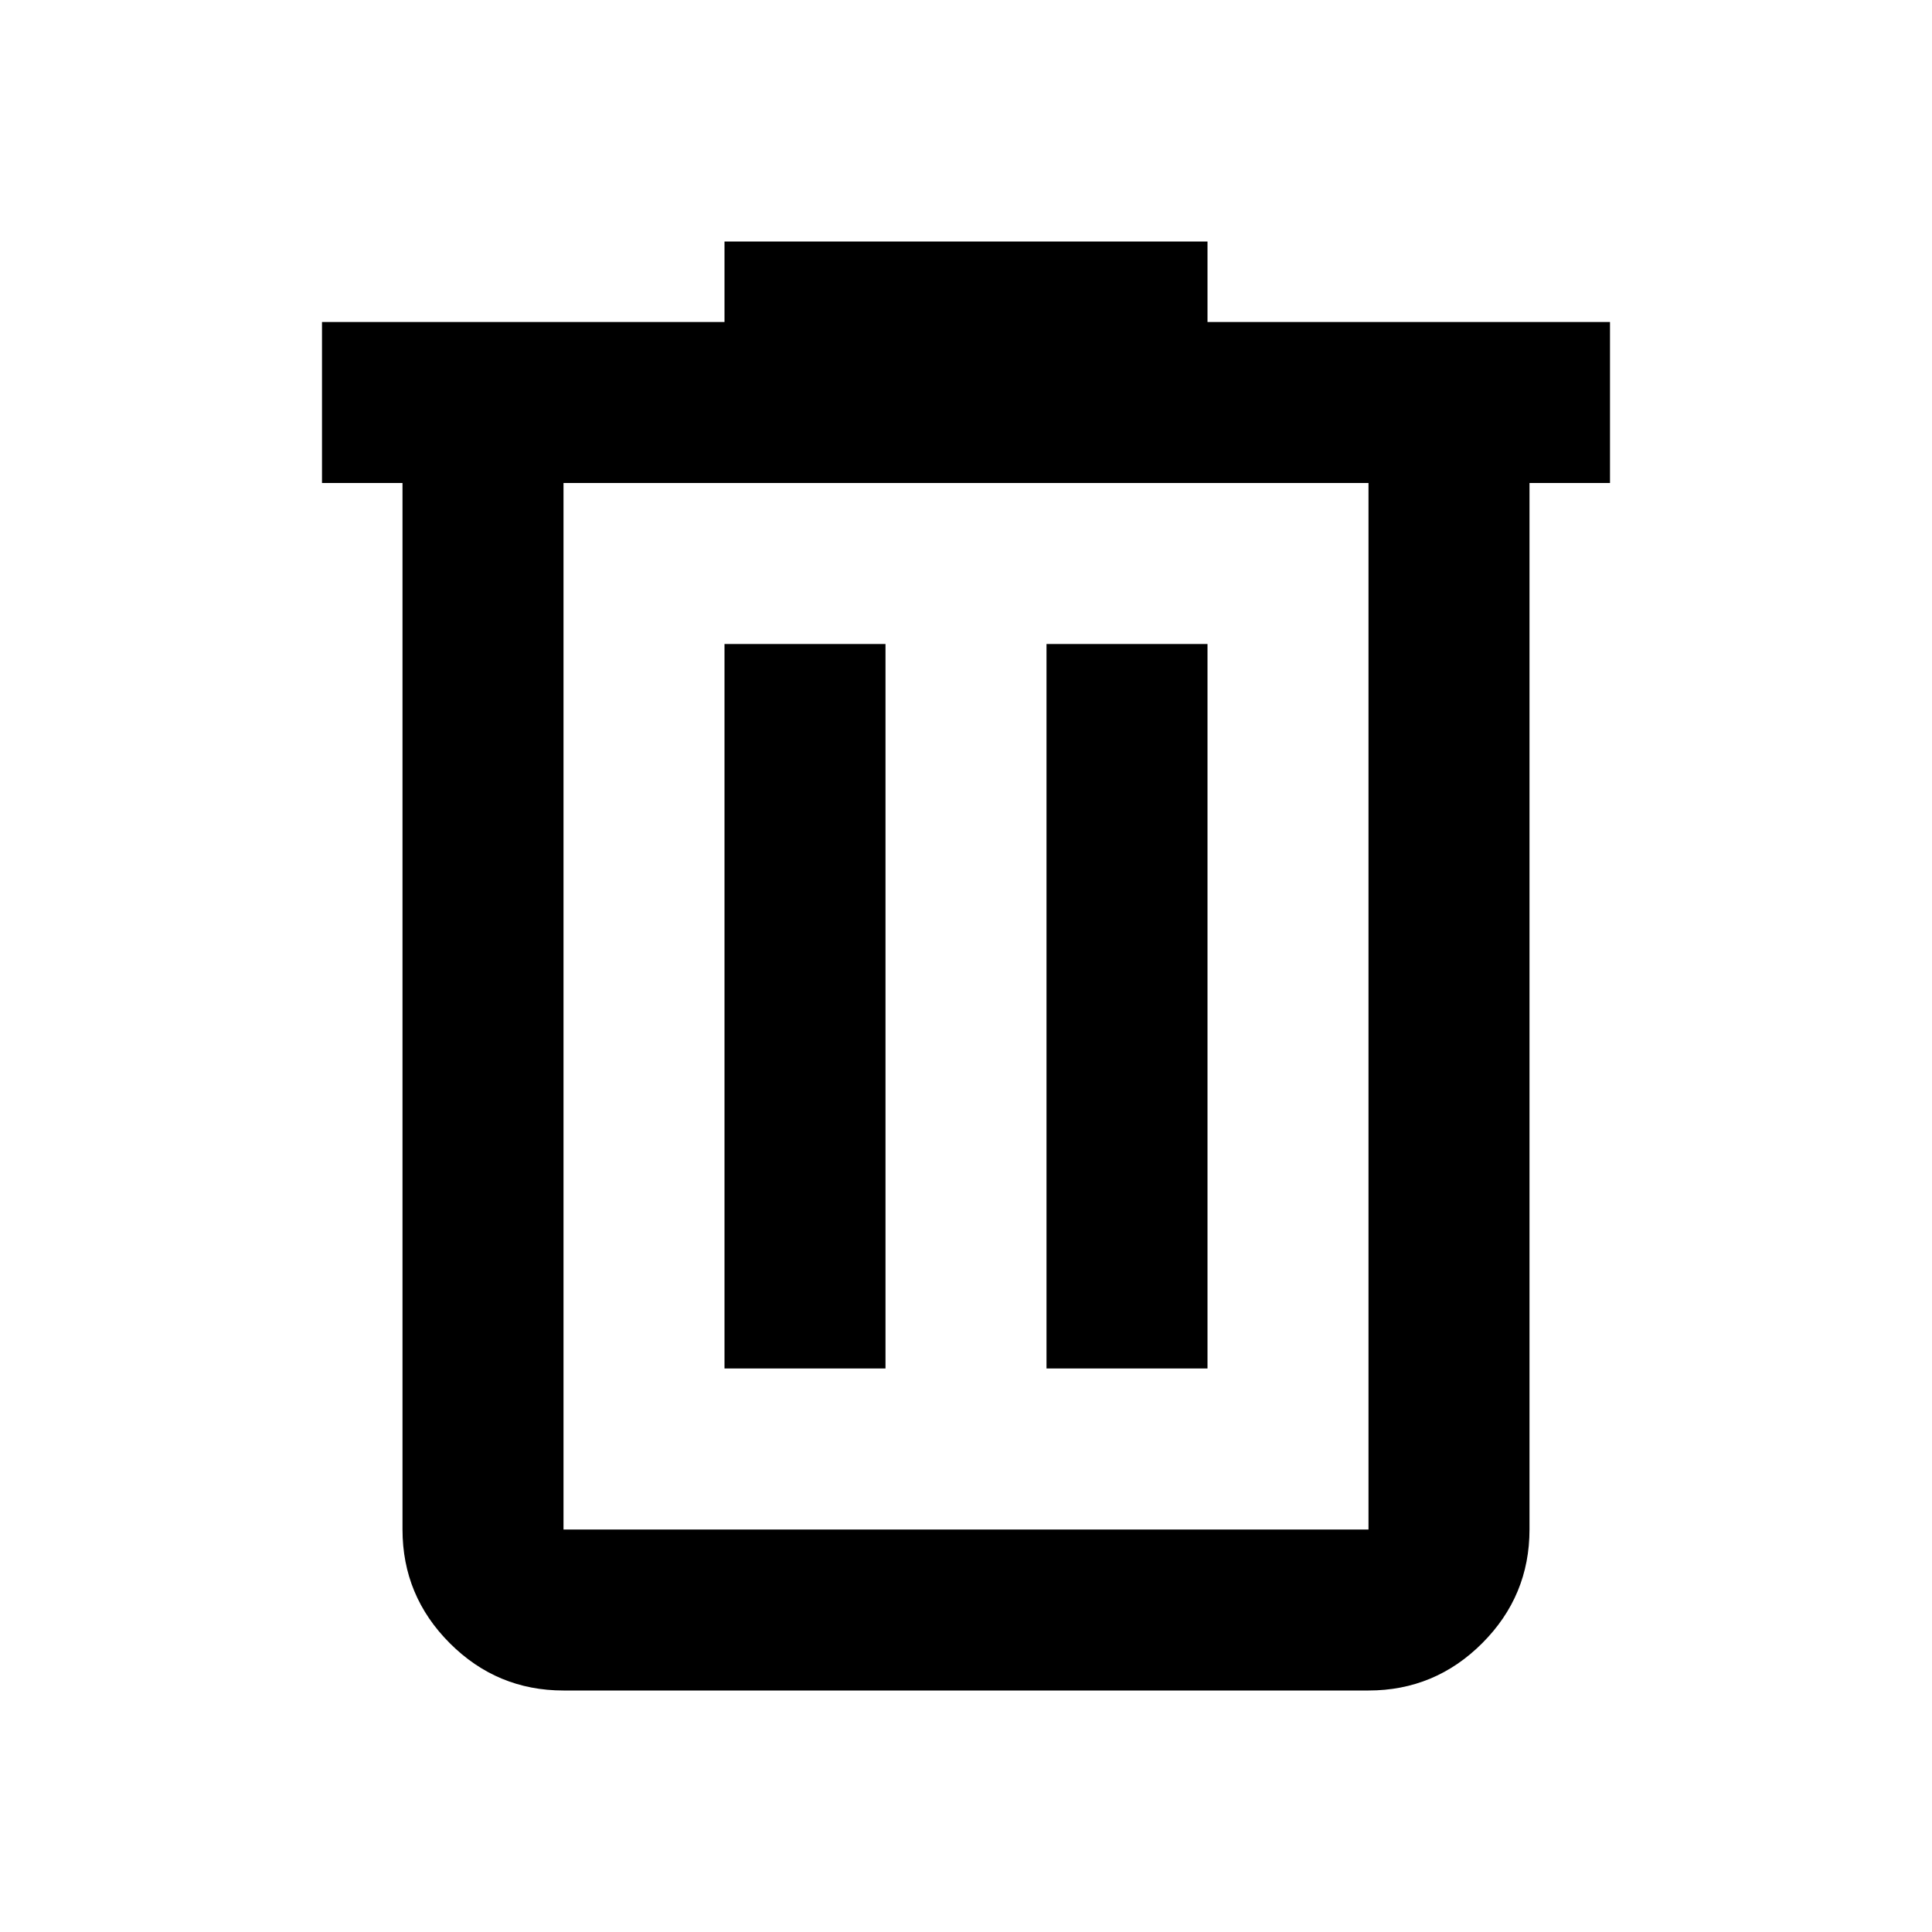
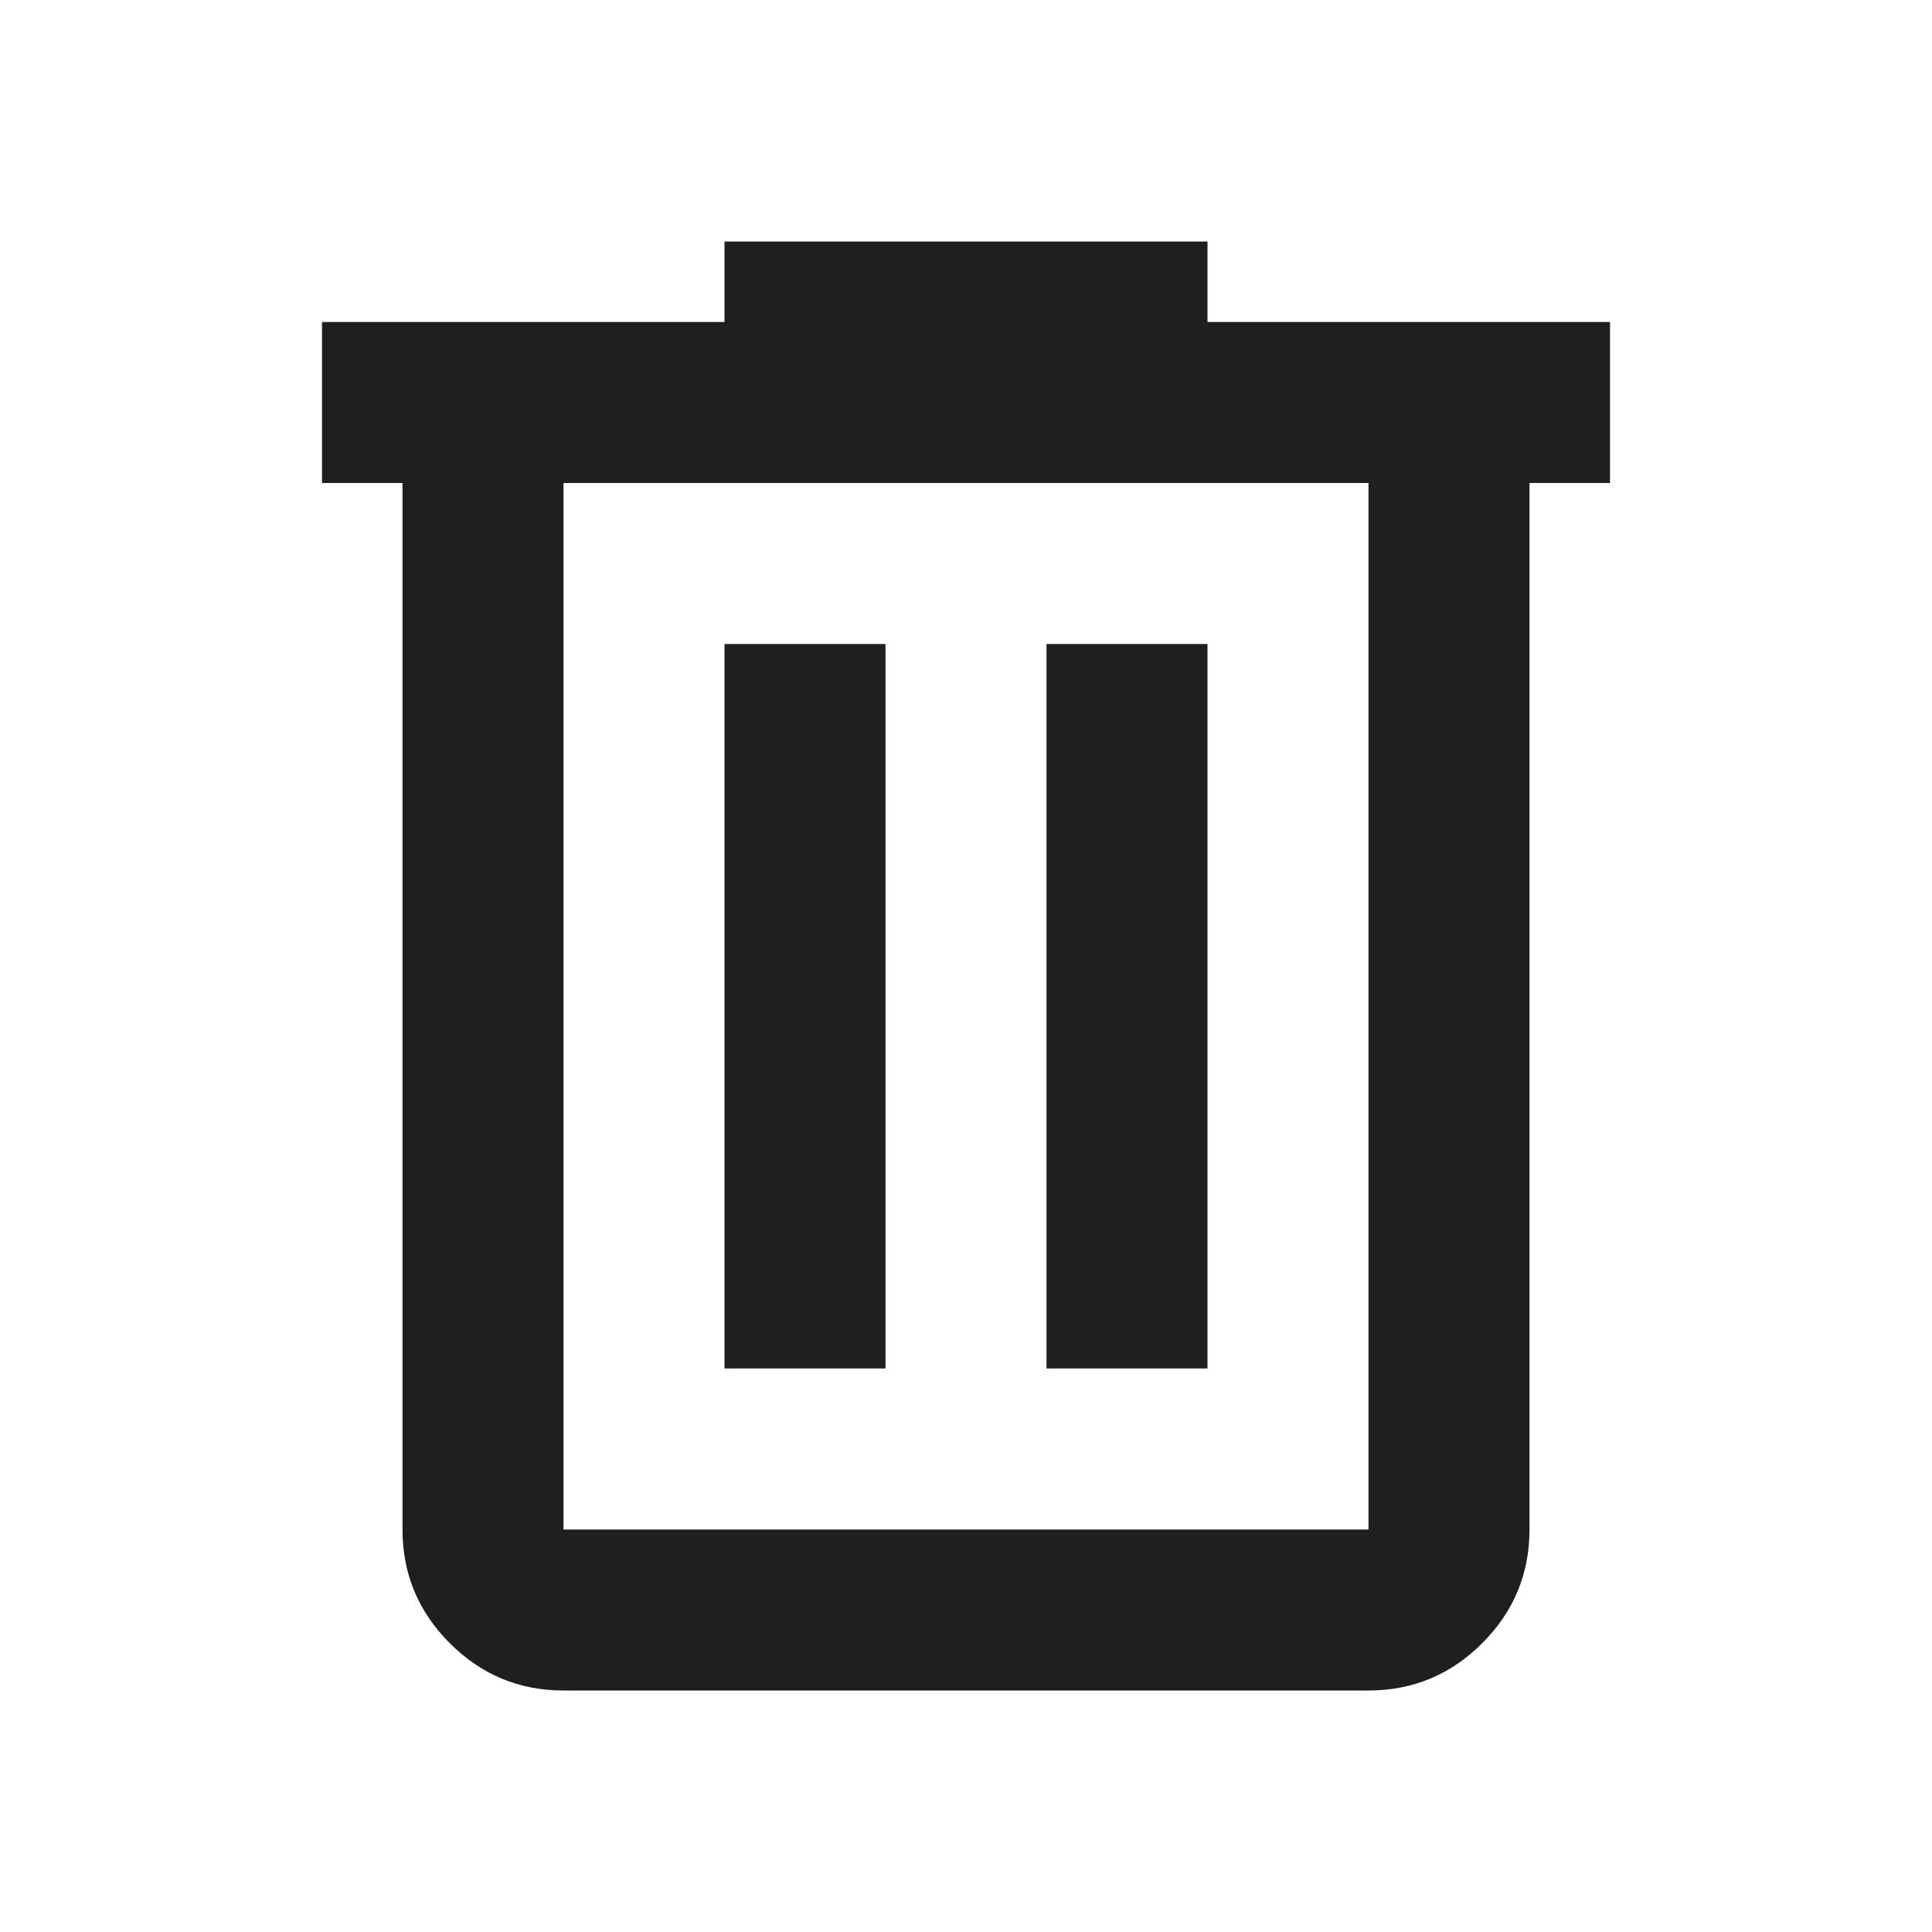
<svg xmlns="http://www.w3.org/2000/svg" height="24px" viewBox="0 -960 960 960" width="24px" fill="#1f1f1f">
-   <path fill="currentColor" d="M280-120q-33 0-56.5-23.5T200-200v-520h-40v-80h200v-40h240v40h200v80h-40v520q0 33-23.5 56.5T680-120H280Zm400-600H280v520h400v-520ZM360-280h80v-360h-80v360Zm160 0h80v-360h-80v360ZM280-720v520-520Z" />
+   <path d="M280-120q-33 0-56.5-23.5T200-200v-520h-40v-80h200v-40h240v40h200v80h-40v520q0 33-23.5 56.5T680-120H280Zm400-600H280v520h400v-520ZM360-280h80v-360h-80v360Zm160 0h80v-360h-80v360ZM280-720v520-520Z" />
</svg>
